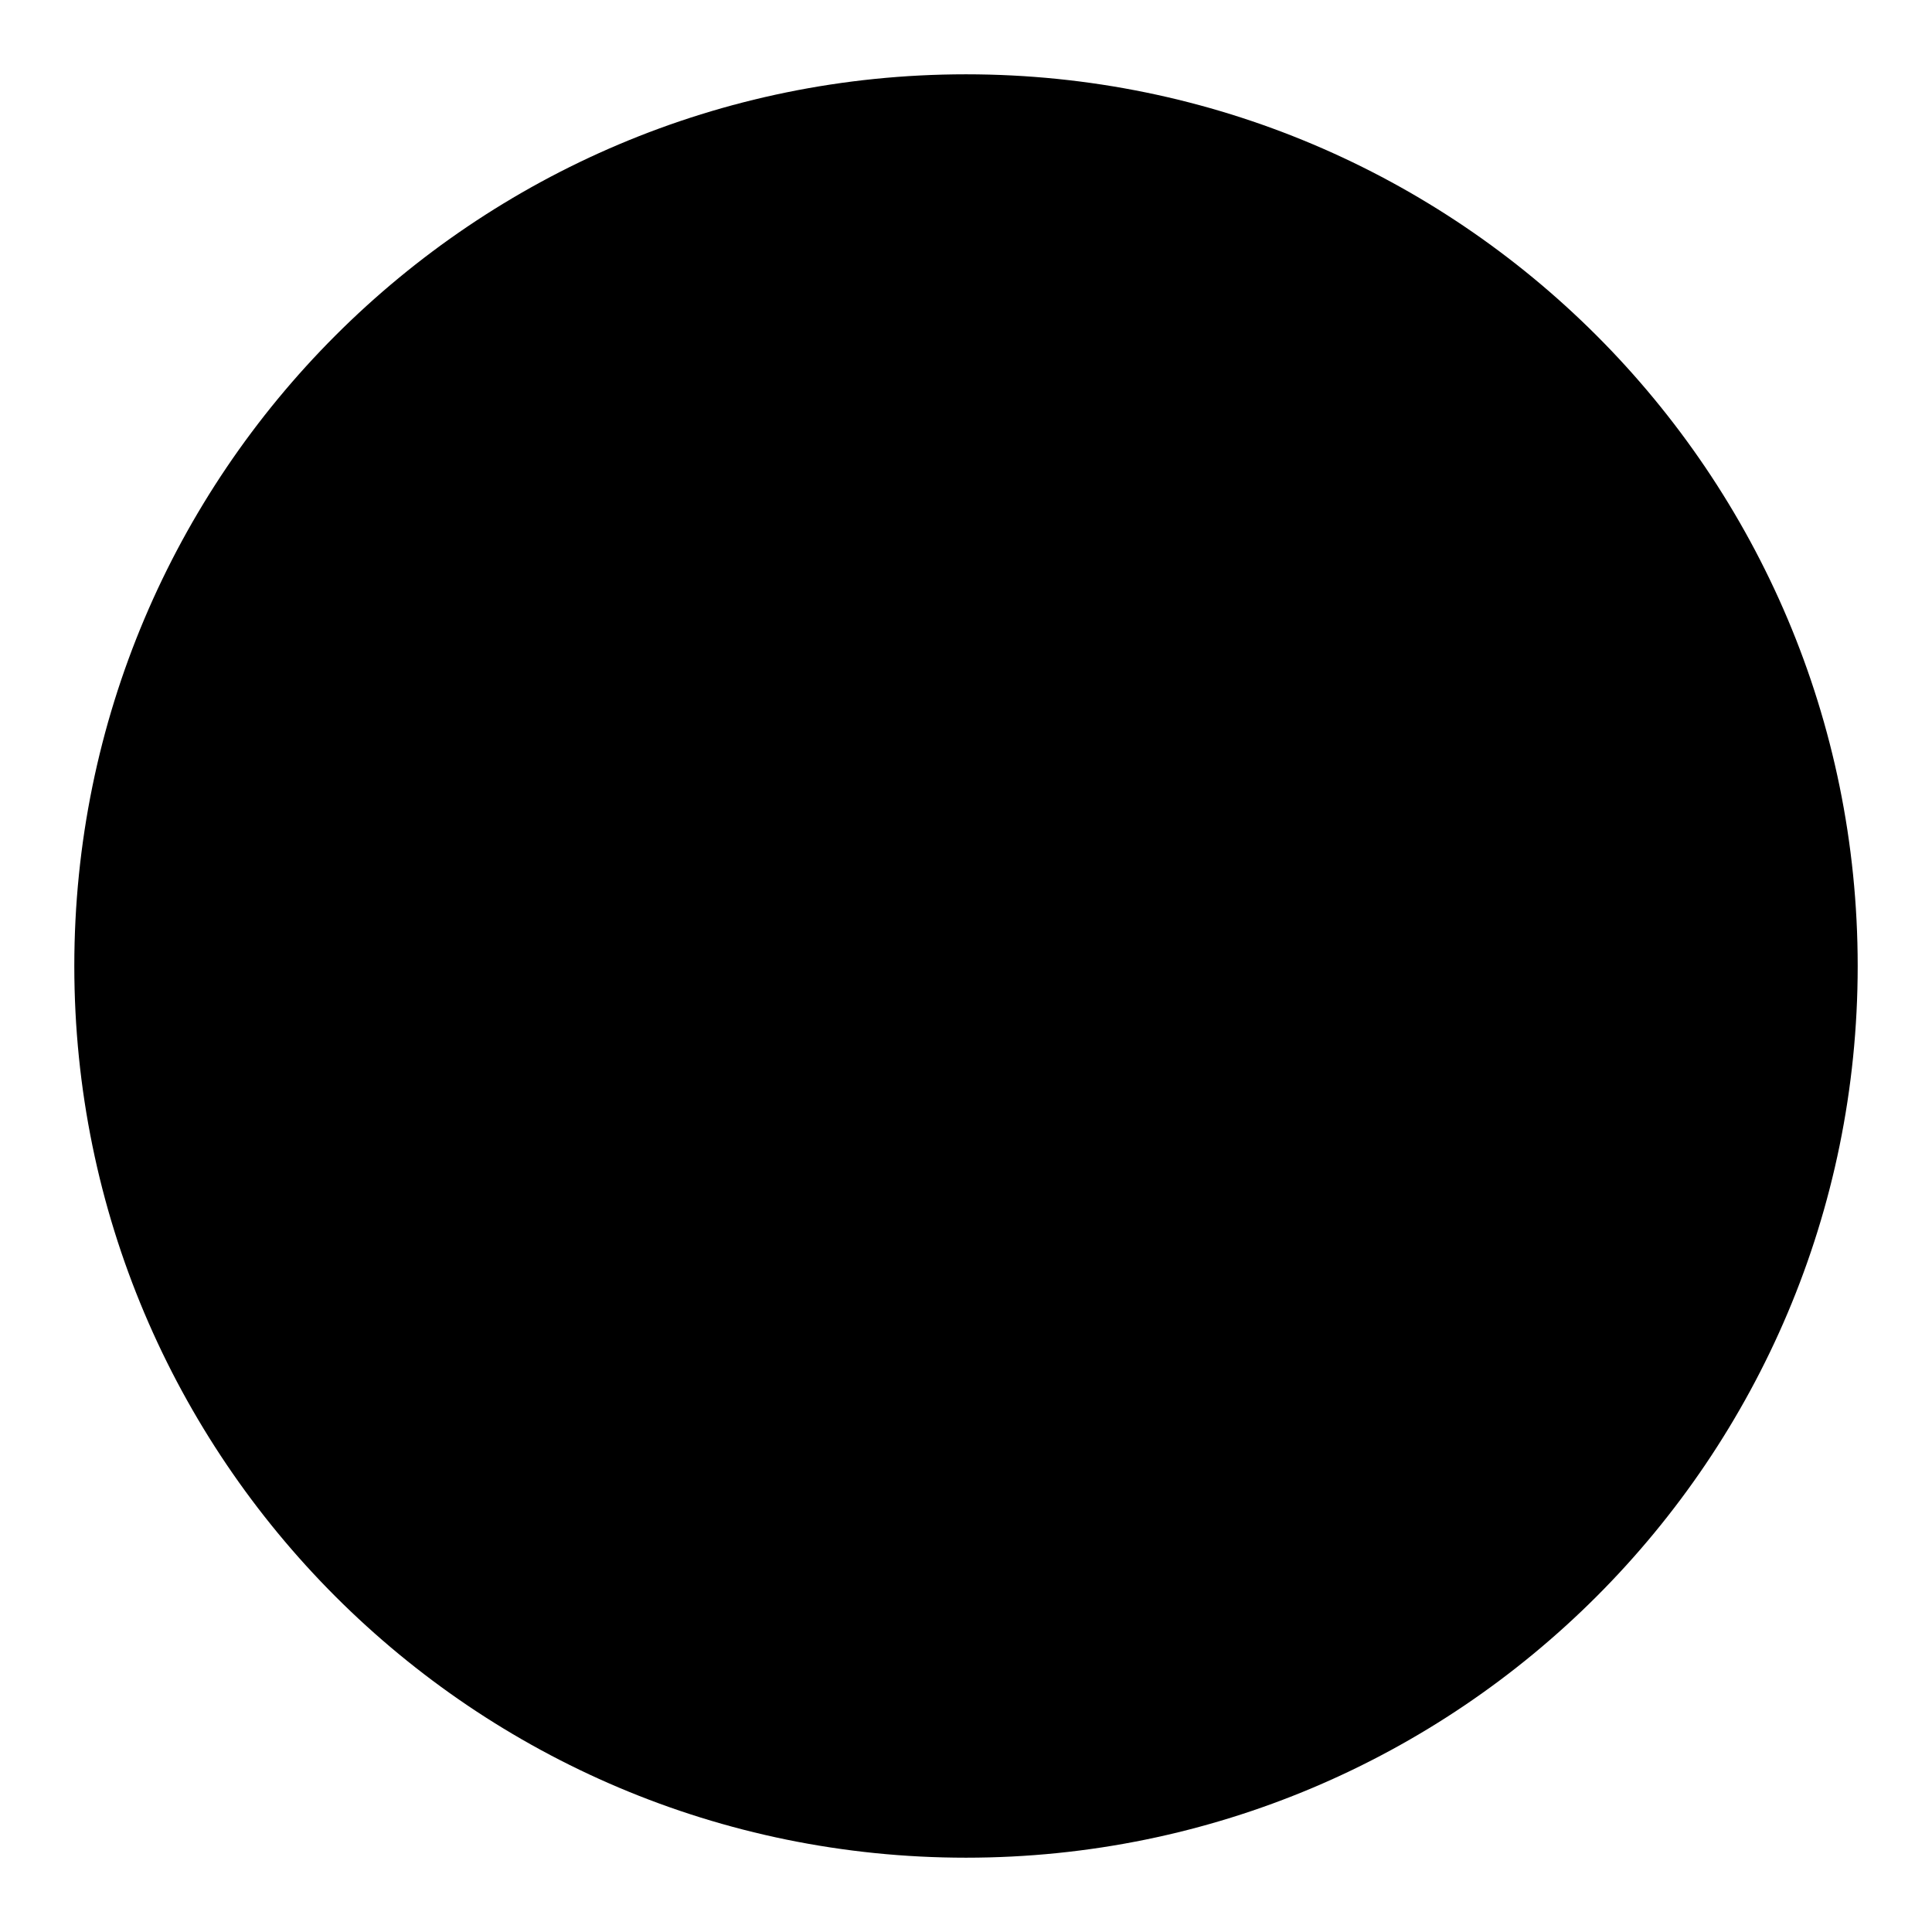
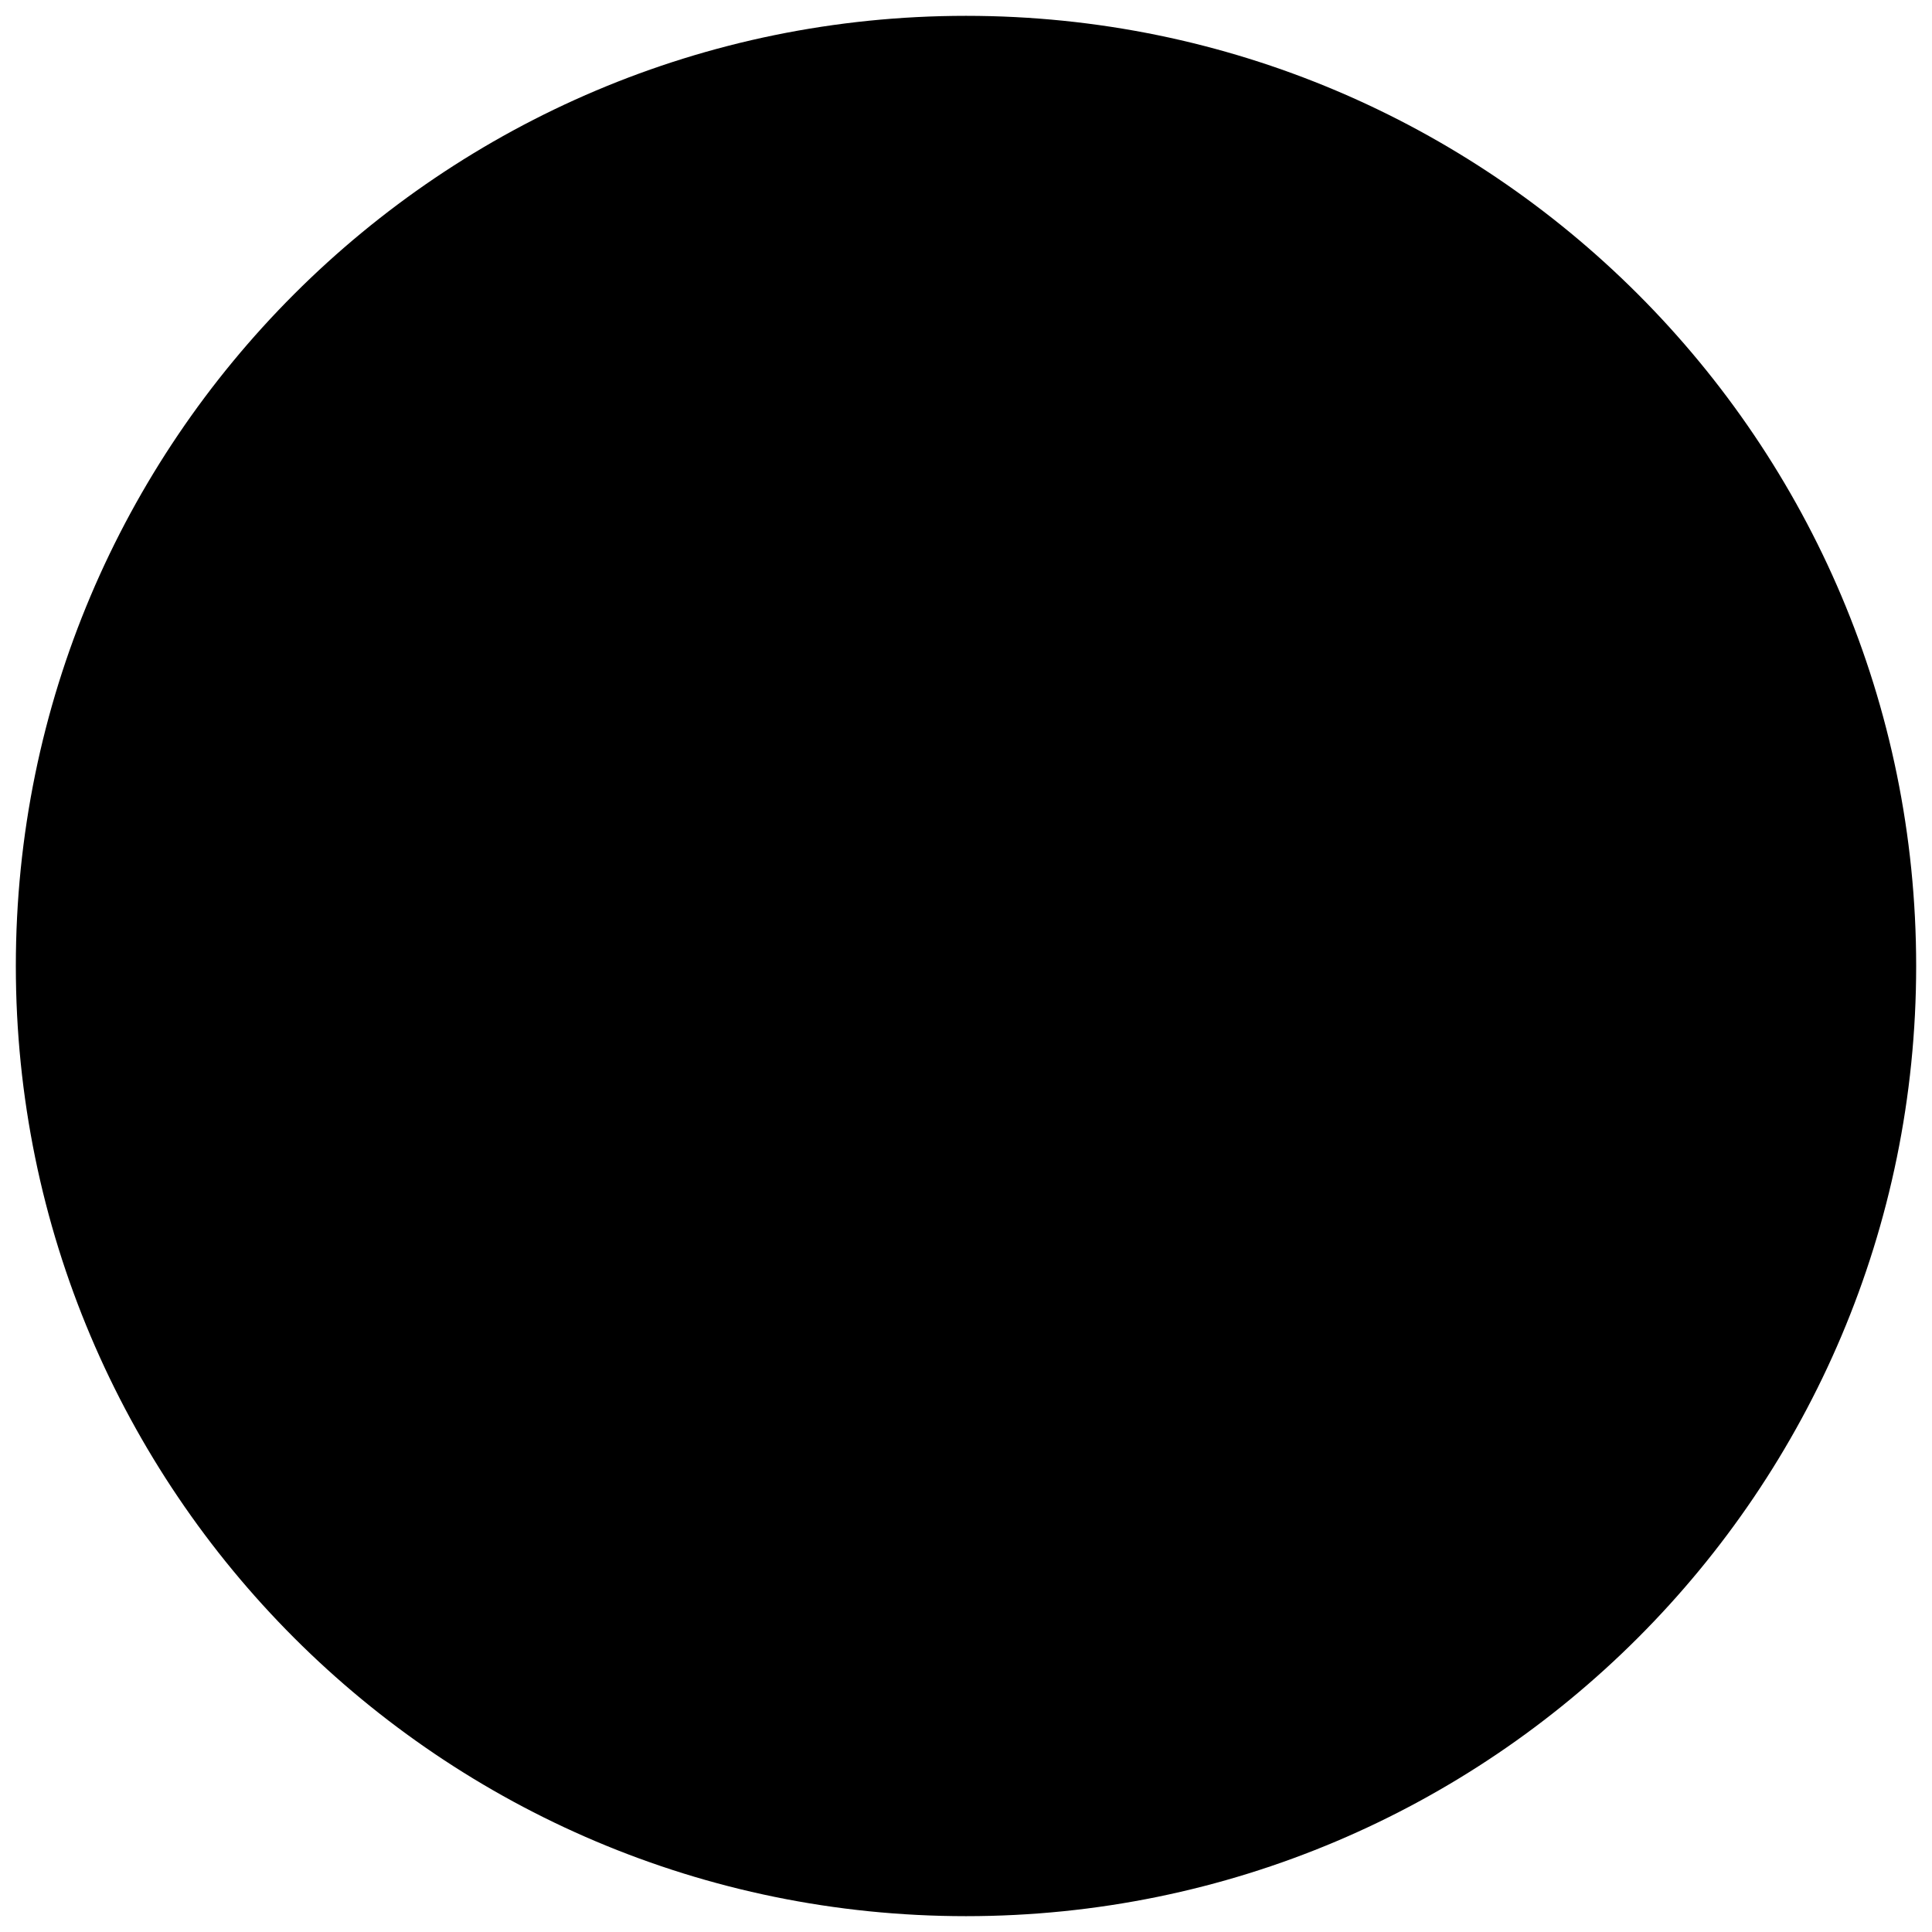
- <svg xmlns="http://www.w3.org/2000/svg" version="1.1" viewBox="-15 -15 130 130">
+ <svg xmlns="http://www.w3.org/2000/svg" version="1.1" viewBox="-11 -11 122 122">
  <circle cx="50" cy="50" r="60" fill="{{ secondary }}" />
  <path fill="{{ primary }}" d="m50 27.422-31.039 23.684v34.371h19.062v-23.844c0-0.551 0.449-1 1-1h21.957c0.551 0 1 0.449 1 1v23.844h19.059v-34.371zm-16.348-2.934v-8.105h-10.469v16.094zm-24.746 31.777 8.391-6.402 0.109-0.086 31.977-24.398c0.348-0.273 0.852-0.289 1.219-0.008l31.98 24.402 0.113 0.086 8.391 6.402 5.008-6.566-46.102-35.176-14.688 11.207-0.109 0.082-12.363 9.434-0.102 0.078-18.84 14.375 5.008 6.566z" />
</svg>
